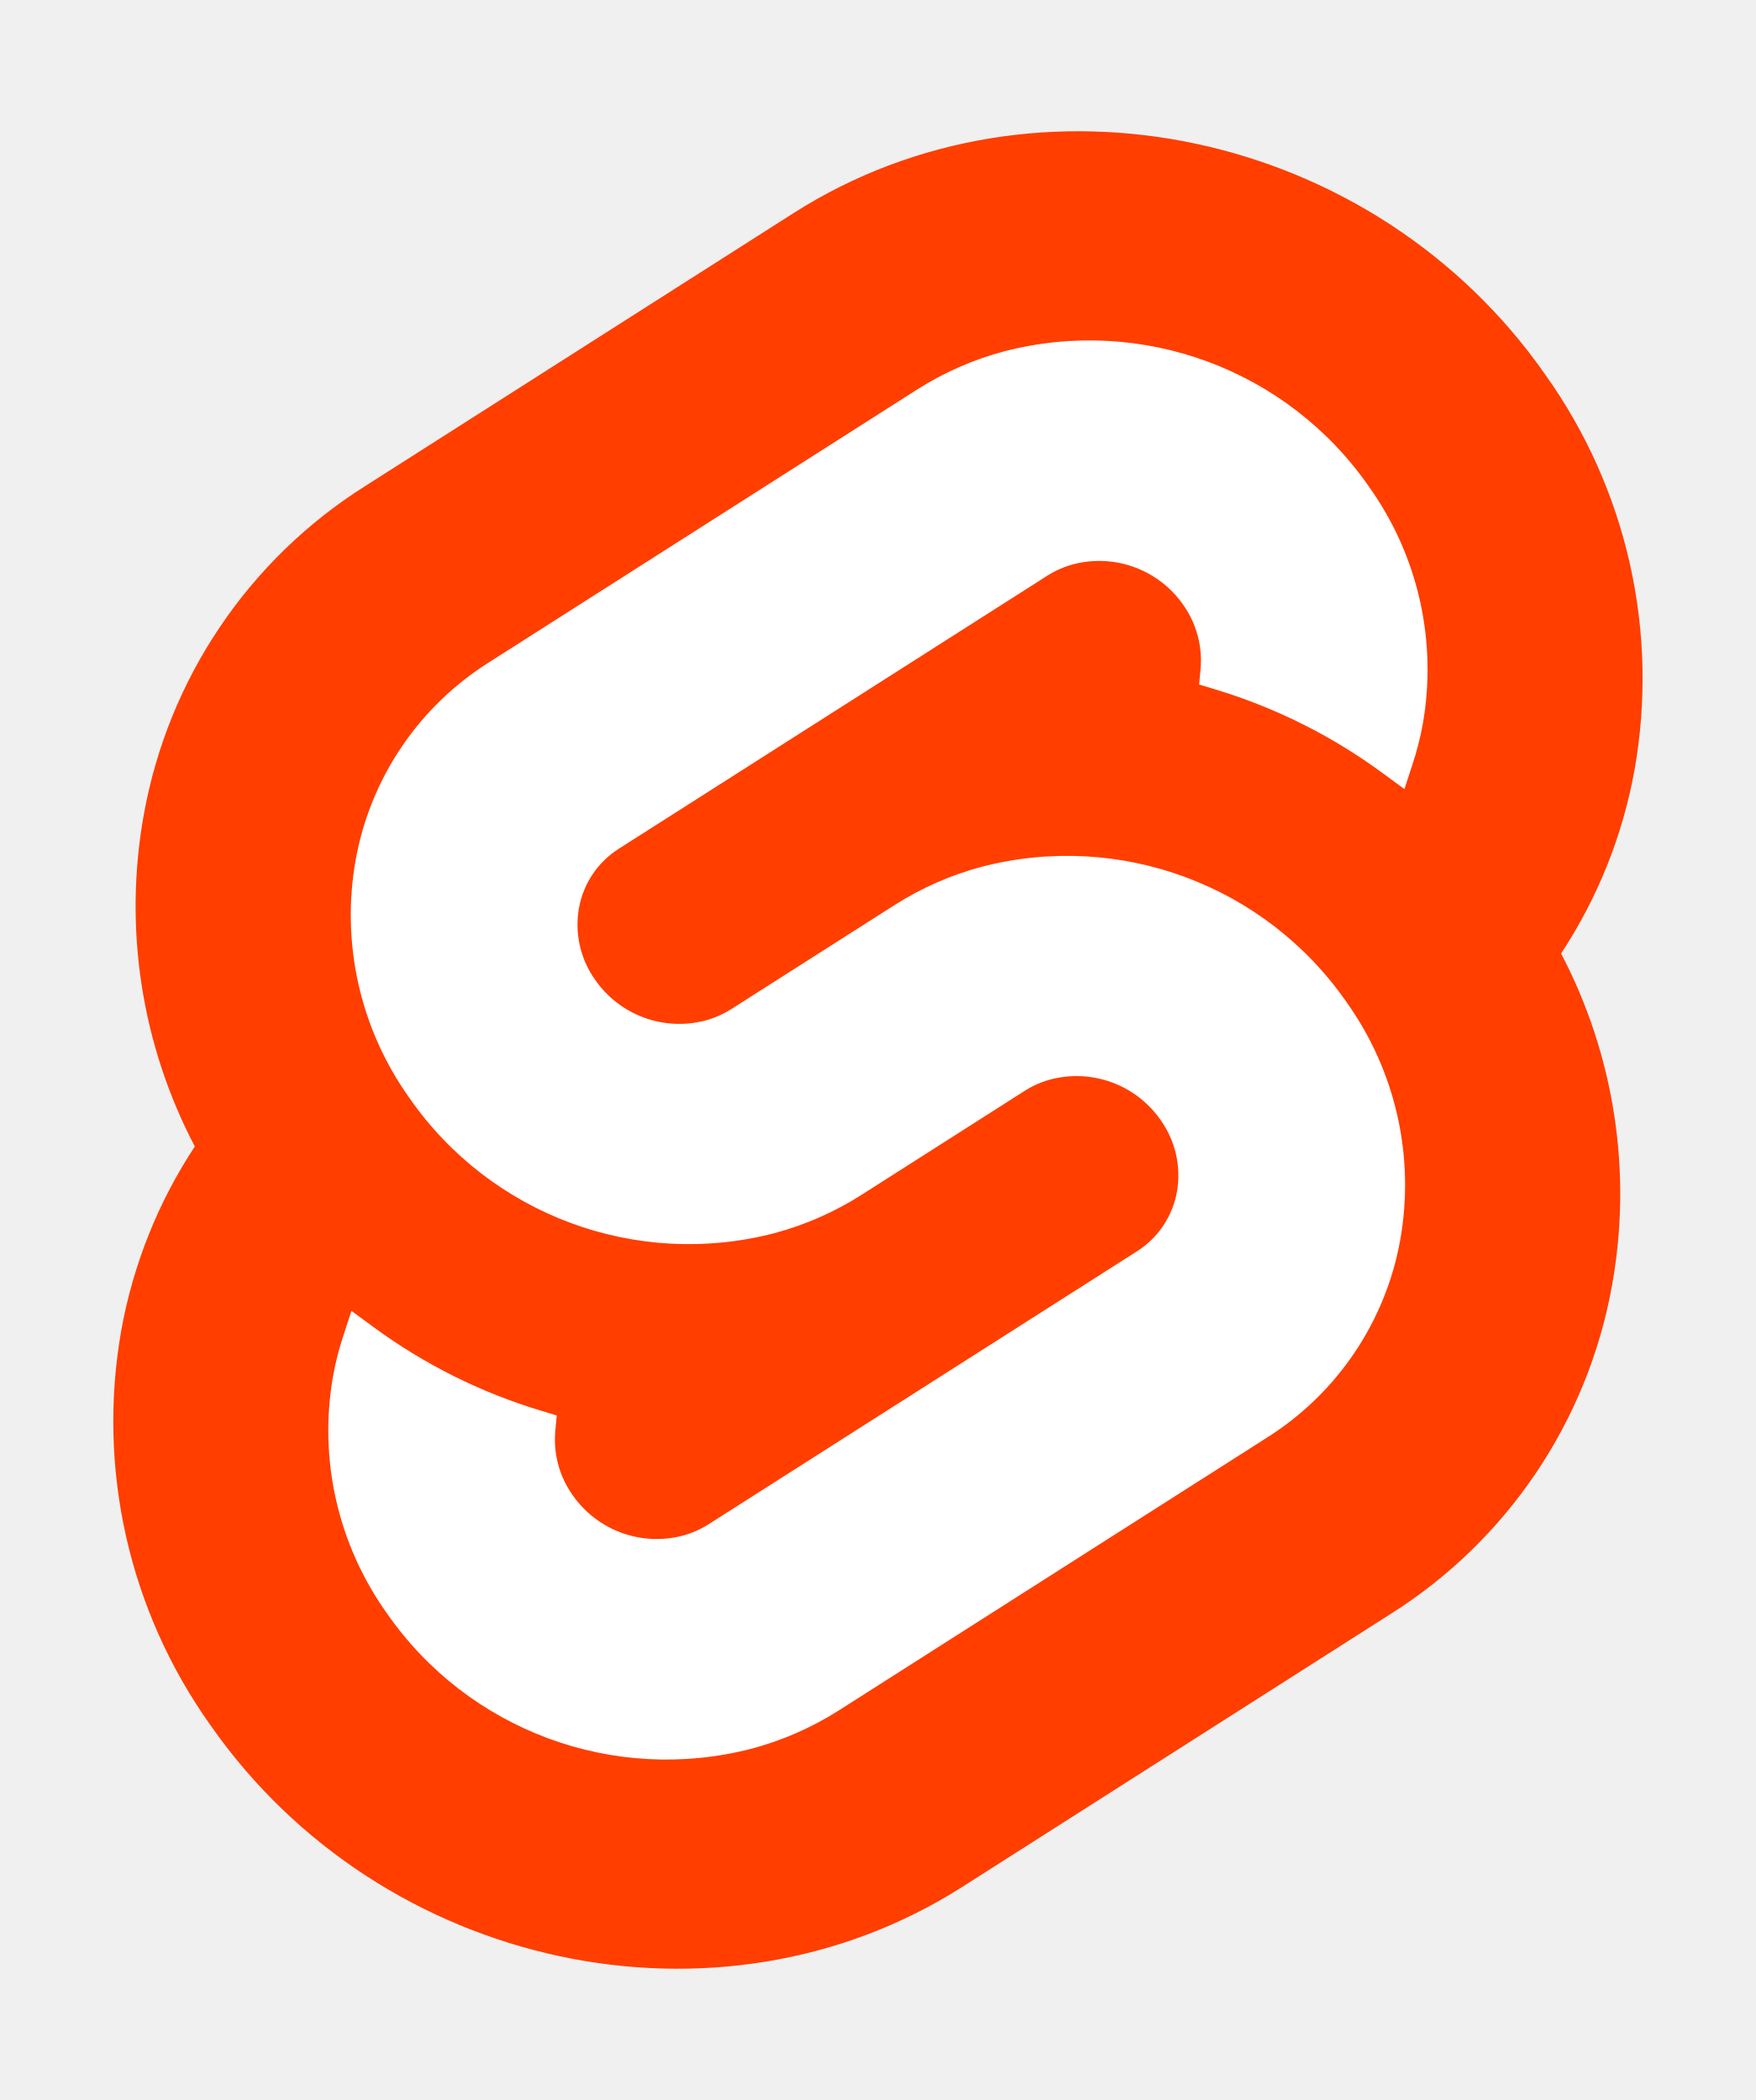
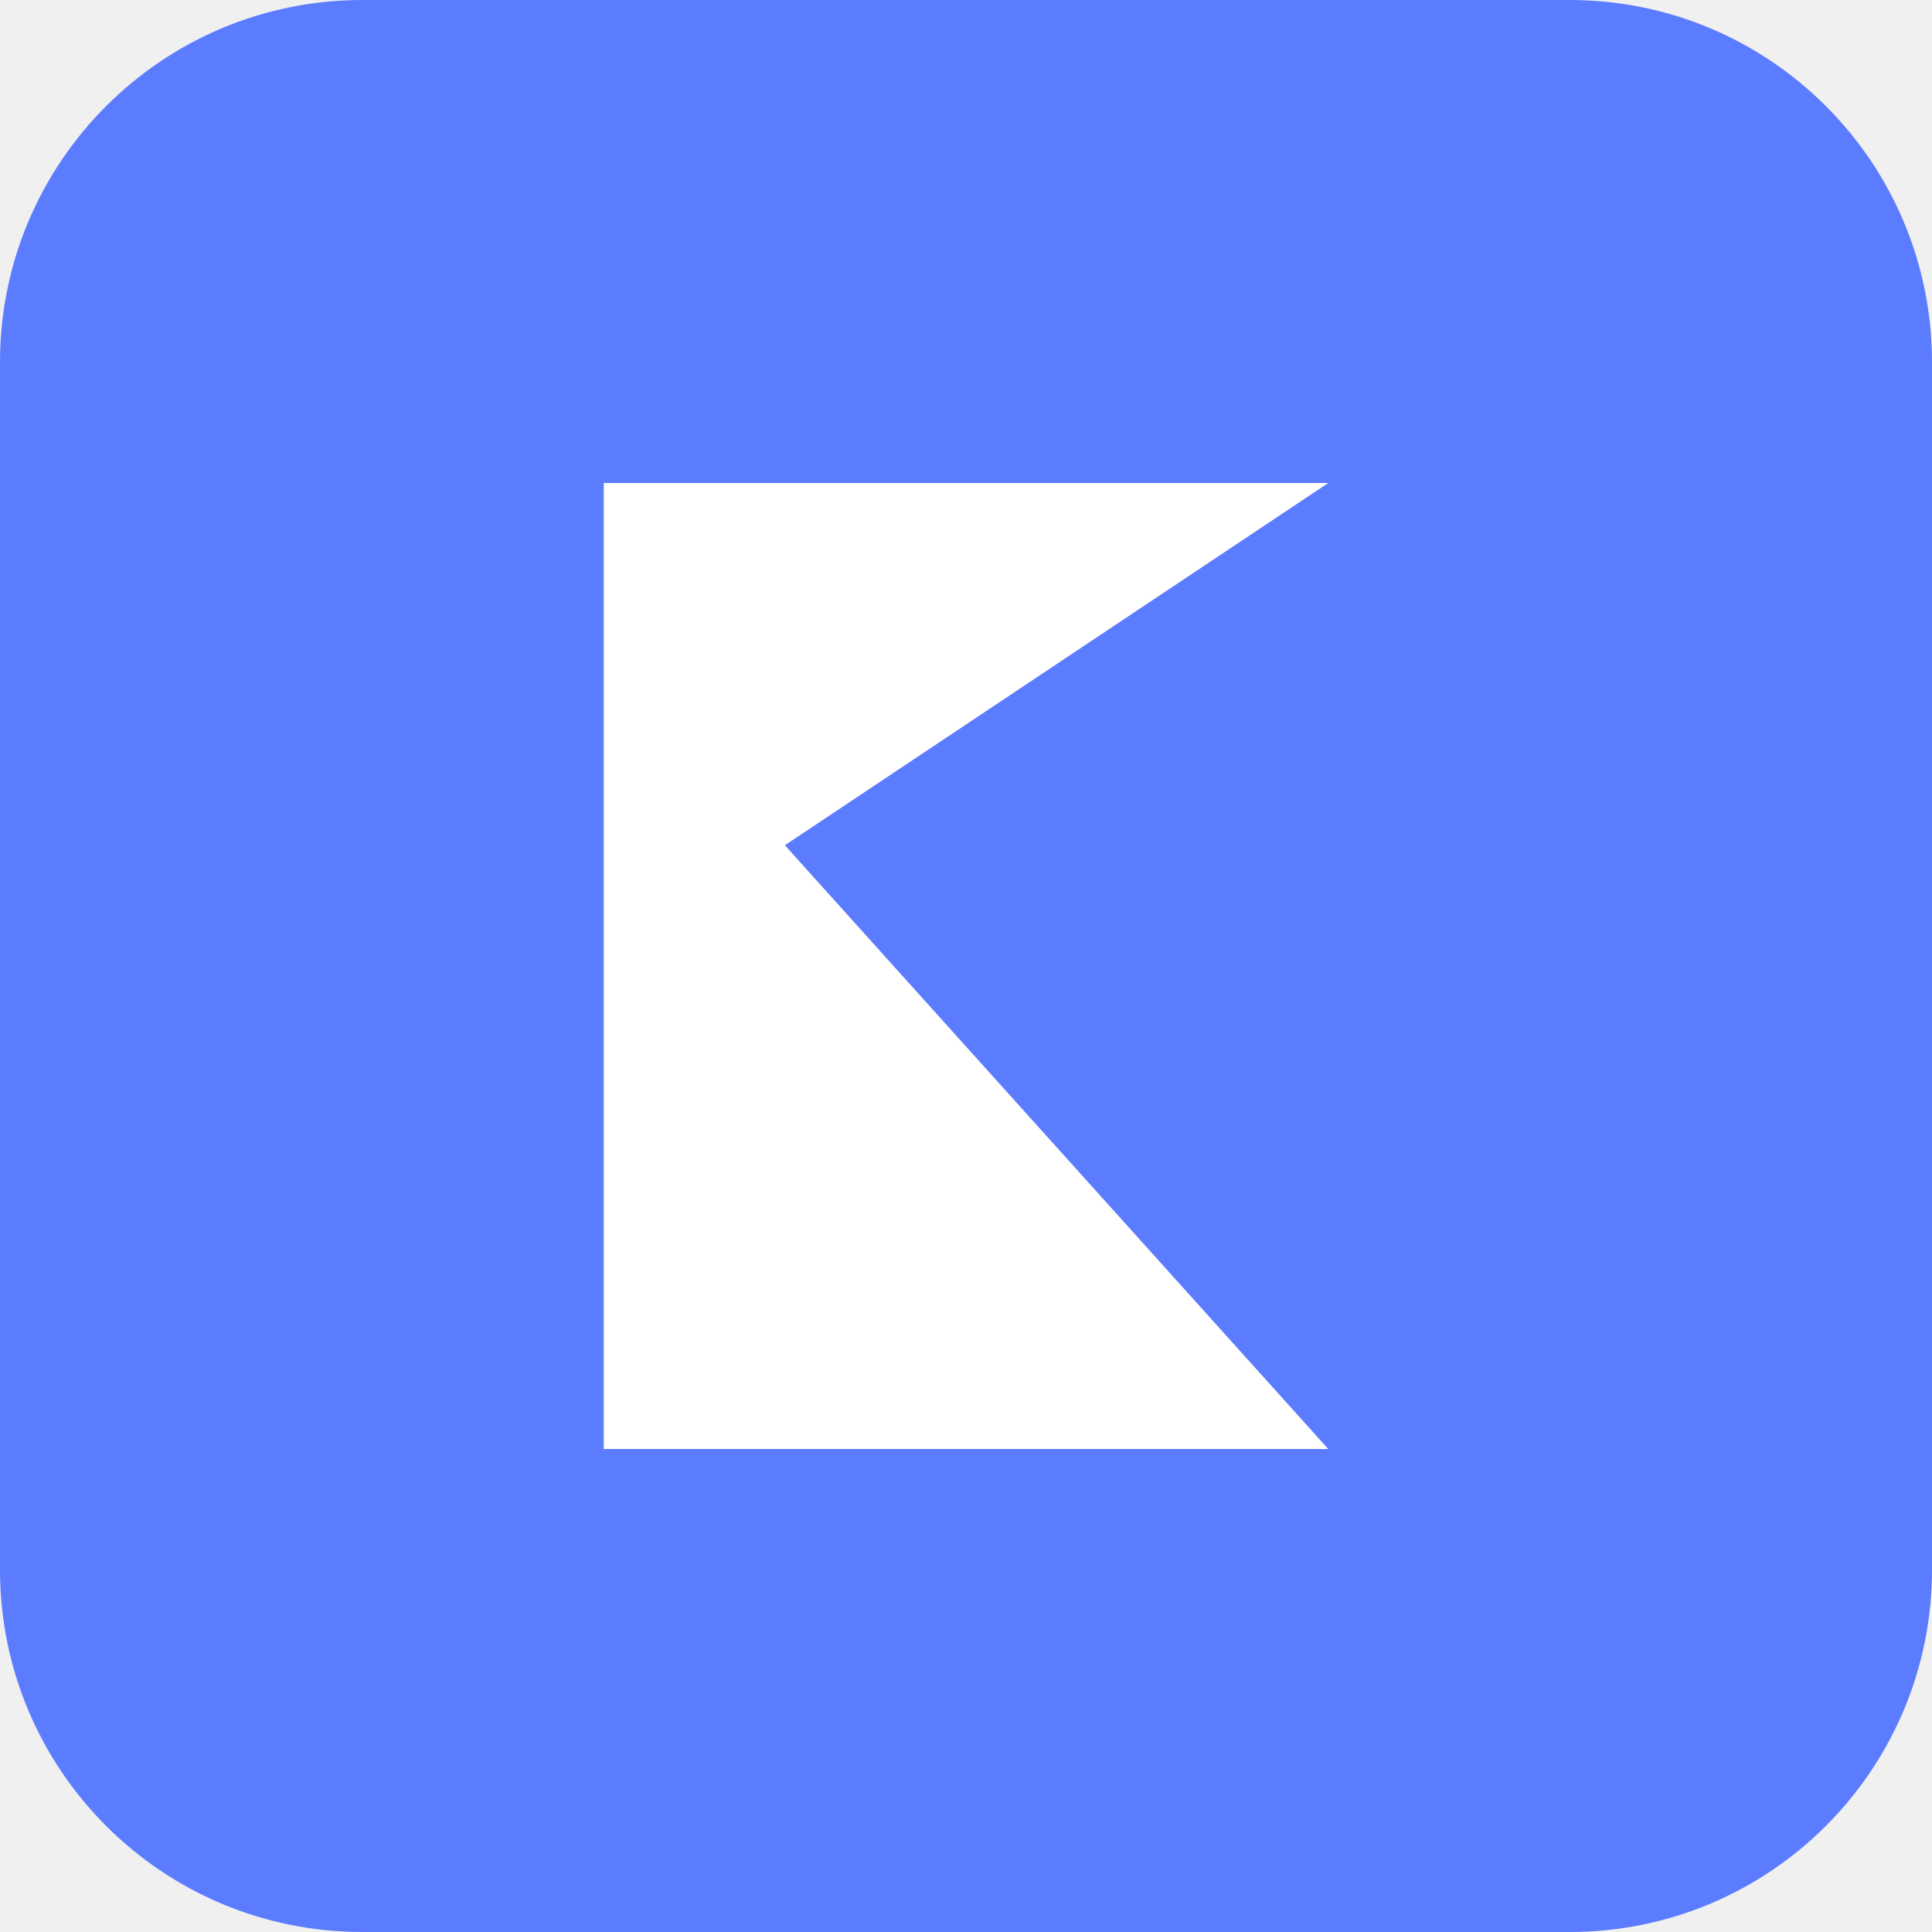
- <svg xmlns="http://www.w3.org/2000/svg" width="107" height="128" viewBox="0 0 107 128">
-   <path d="M94.157 22.819c-10.4-14.885-30.94-19.297-45.792-9.835L22.282 29.608A29.92 29.92 0 0 0 8.764 49.65a31.5 31.5 0 0 0 3.108 20.231 30 30 0 0 0-4.477 11.183 31.9 31.9 0 0 0 5.448 24.116c10.402 14.887 30.942 19.297 45.791 9.835l26.083-16.624A29.92 29.92 0 0 0 98.235 78.35a31.53 31.53 0 0 0-3.105-20.232 30 30 0 0 0 4.474-11.182 31.88 31.88 0 0 0-5.447-24.116" style="fill:#ff3e00" />
-   <path d="M45.817 106.582a20.72 20.72 0 0 1-22.237-8.243 19.17 19.17 0 0 1-3.277-14.503 18 18 0 0 1 .624-2.435l.49-1.498 1.337.981a33.6 33.6 0 0 0 10.203 5.098l.97.294-.09.968a5.85 5.85 0 0 0 1.052 3.878 6.24 6.24 0 0 0 6.695 2.485 5.8 5.8 0 0 0 1.603-.704L69.27 76.28a5.43 5.43 0 0 0 2.45-3.631 5.8 5.8 0 0 0-.987-4.371 6.24 6.24 0 0 0-6.698-2.487 5.7 5.7 0 0 0-1.6.704l-9.953 6.345a19 19 0 0 1-5.296 2.326 20.72 20.72 0 0 1-22.237-8.243 19.17 19.17 0 0 1-3.277-14.502 17.99 17.99 0 0 1 8.13-12.052l26.081-16.623a19 19 0 0 1 5.3-2.329 20.72 20.72 0 0 1 22.237 8.243 19.17 19.17 0 0 1 3.277 14.503 18 18 0 0 1-.624 2.435l-.49 1.498-1.337-.98a33.6 33.6 0 0 0-10.203-5.1l-.97-.294.09-.968a5.86 5.86 0 0 0-1.052-3.878 6.24 6.24 0 0 0-6.696-2.485 5.8 5.8 0 0 0-1.602.704L37.73 51.72a5.42 5.42 0 0 0-2.449 3.63 5.79 5.79 0 0 0 .986 4.372 6.24 6.24 0 0 0 6.698 2.486 5.8 5.8 0 0 0 1.602-.704l9.952-6.342a19 19 0 0 1 5.295-2.328 20.72 20.72 0 0 1 22.237 8.242 19.17 19.17 0 0 1 3.277 14.503 18 18 0 0 1-8.13 12.053l-26.081 16.622a19 19 0 0 1-5.3 2.328" style="fill:#fff" />
+ <svg xmlns="http://www.w3.org/2000/svg" width="32" height="32" viewBox="0 0 32 32">
+   <rect width="32" height="32" rx="6" fill="#5c7cff" />
+   <path d="M10 8h3v16h-3z M13 8L22 8L13 14z M13 14L22 24L13 24z" fill="#fff" />
</svg>
